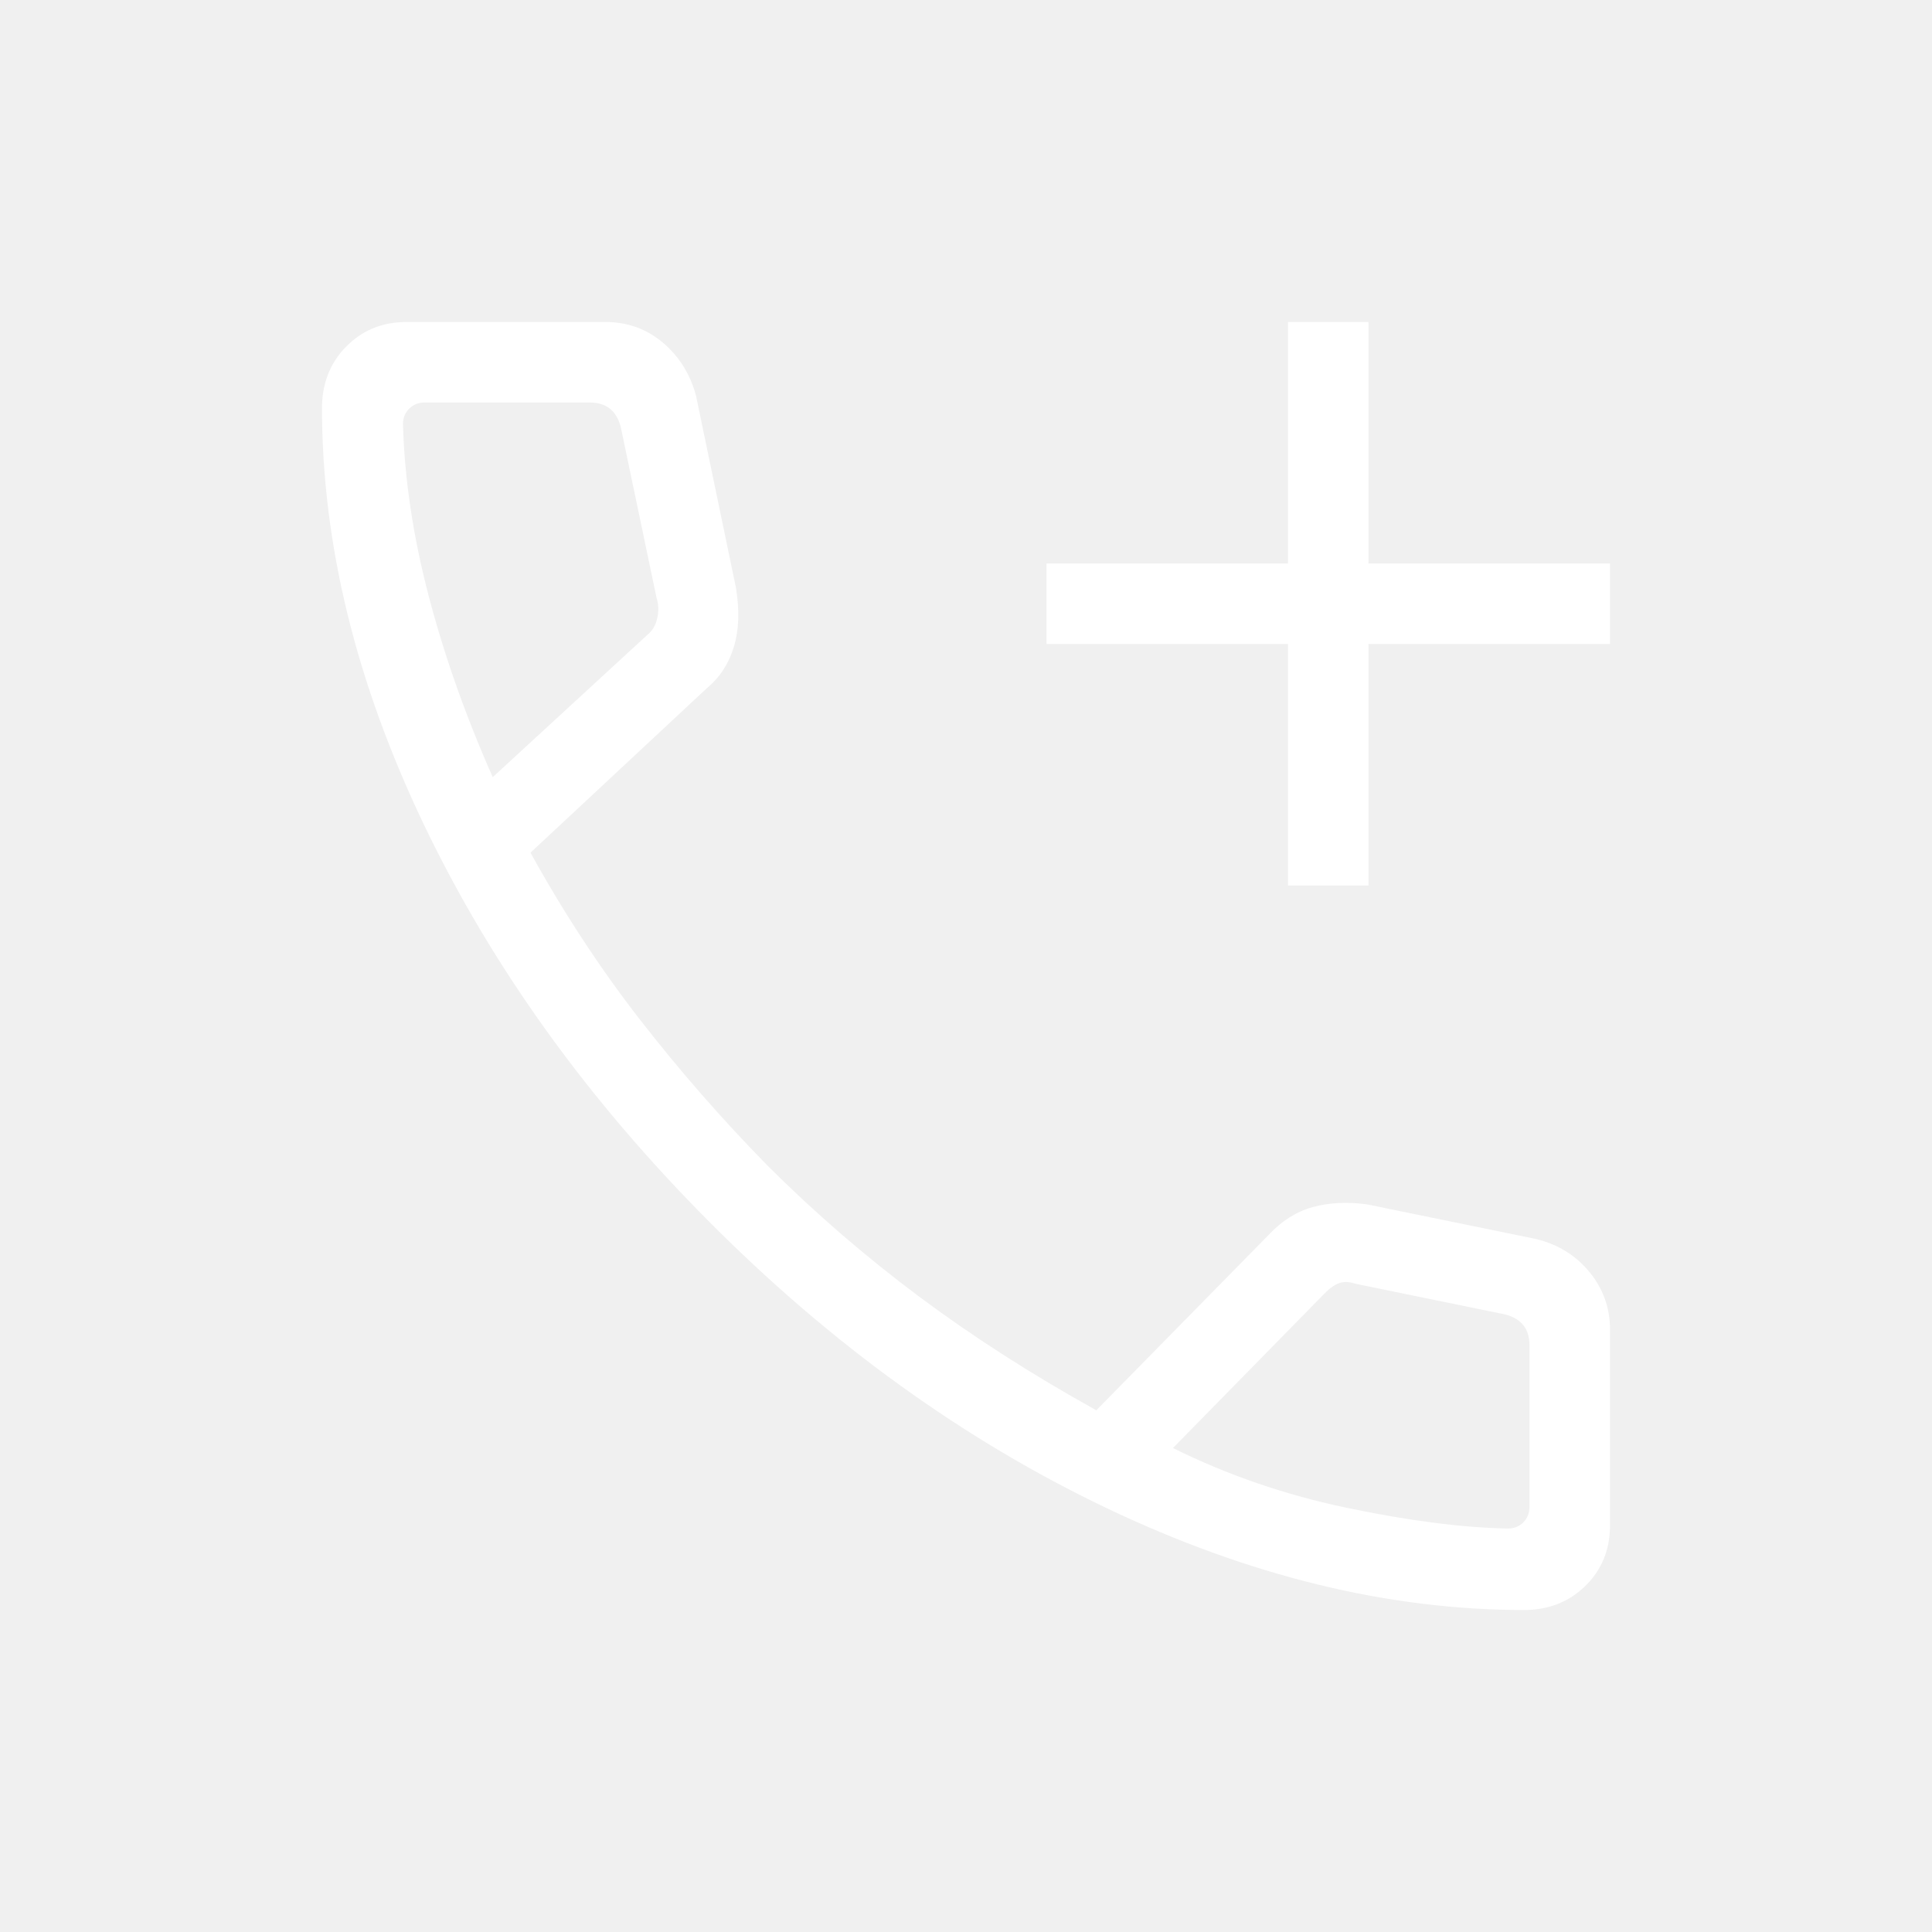
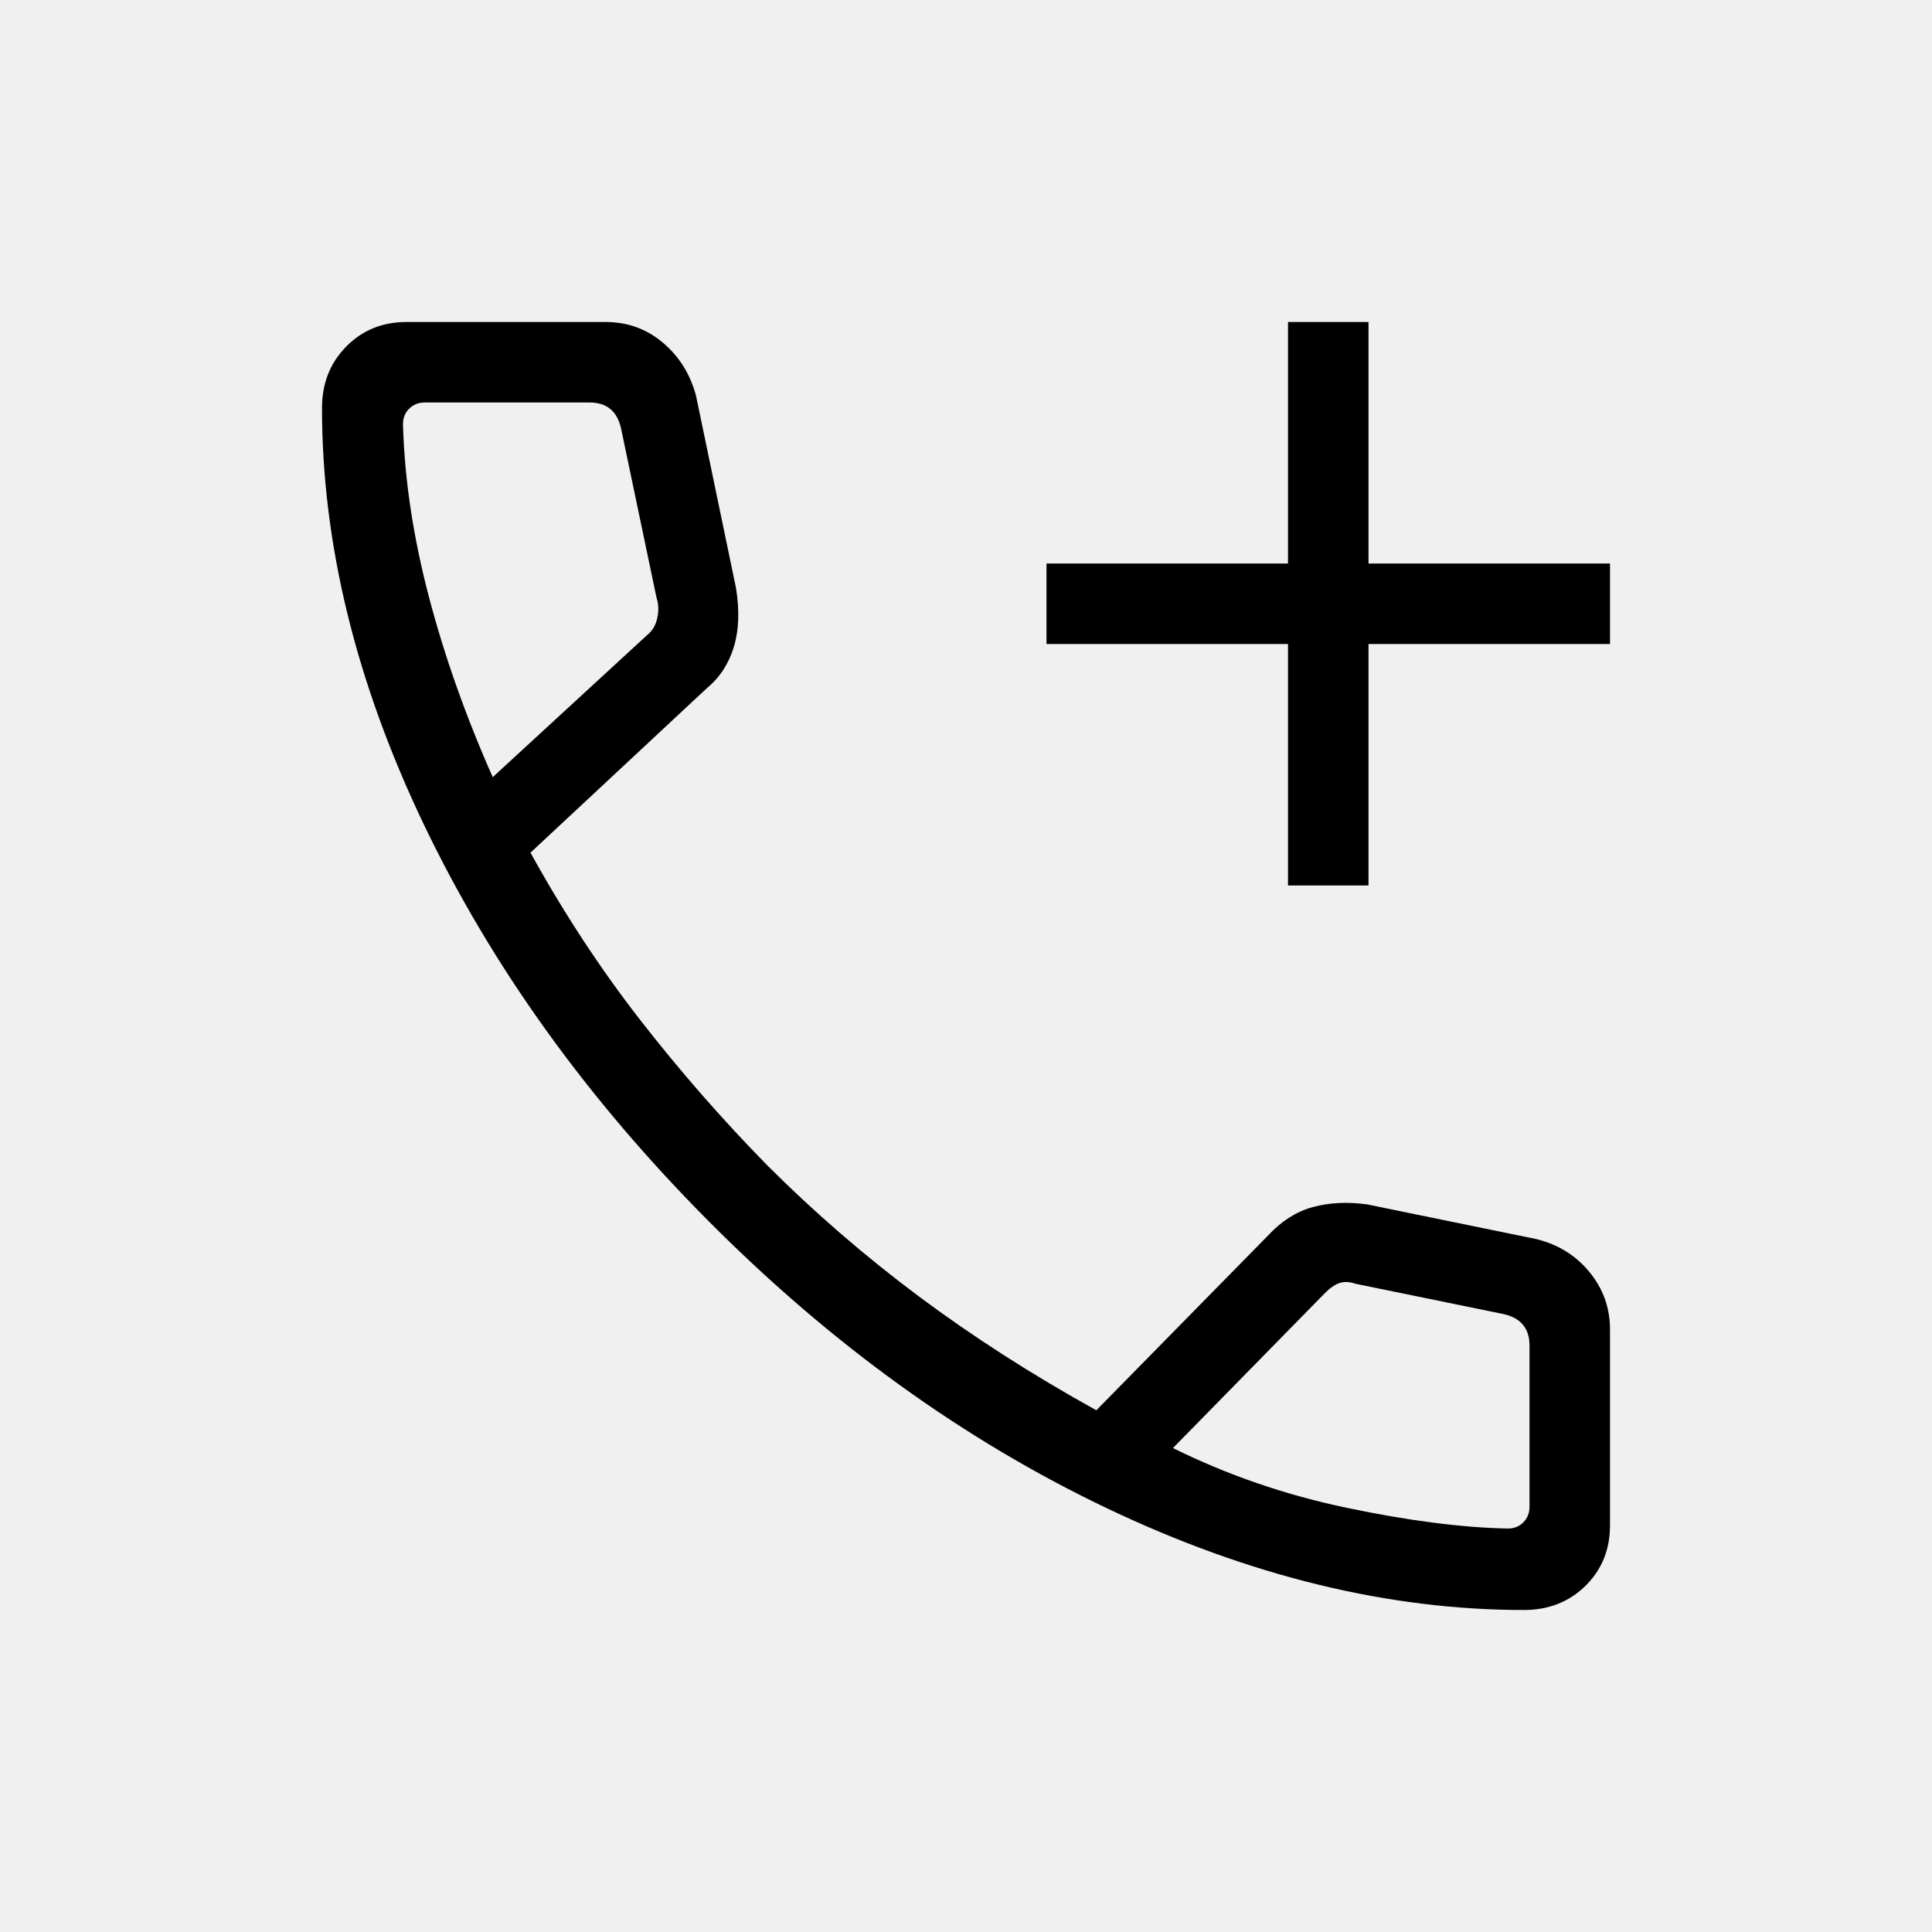
<svg xmlns="http://www.w3.org/2000/svg" width="24" height="24" viewBox="0 0 24 24" fill="none">
  <mask id="mask0_2027_360" style="mask-type:alpha" maskUnits="userSpaceOnUse" x="0" y="0" width="24" height="24">
    <rect width="24" height="24" fill="#D9D9D9" />
  </mask>
  <g mask="url(#mask0_2027_360)">
-     <path d="M16 11V8H13V7H16V4H17V7H20V8H17V11H16ZM18.931 20C17.245 20 15.517 19.578 13.746 18.734C11.976 17.889 10.331 16.704 8.812 15.179C7.292 13.653 6.111 12.008 5.266 10.244C4.422 8.48 4 6.755 4 5.069C4 4.764 4.1 4.509 4.3 4.306C4.5 4.102 4.75 4 5.05 4H7.523C7.795 4 8.032 4.086 8.235 4.257C8.437 4.428 8.574 4.647 8.646 4.915L9.142 7.3C9.188 7.58 9.18 7.824 9.117 8.033C9.054 8.242 8.944 8.413 8.784 8.546L6.59 10.592C7.001 11.337 7.454 12.029 7.951 12.668C8.448 13.307 8.978 13.913 9.54 14.485C10.121 15.065 10.746 15.605 11.415 16.105C12.085 16.604 12.819 17.076 13.619 17.519L15.758 15.342C15.921 15.167 16.104 15.051 16.307 14.995C16.51 14.939 16.735 14.928 16.981 14.961L19.084 15.392C19.356 15.459 19.577 15.596 19.746 15.803C19.915 16.01 20 16.247 20 16.515V18.95C20 19.25 19.898 19.5 19.695 19.7C19.491 19.9 19.236 20 18.931 20ZM6.121 9.654L8.04 7.888C8.104 7.837 8.146 7.767 8.165 7.677C8.185 7.587 8.181 7.504 8.156 7.427L7.712 5.308C7.686 5.205 7.641 5.128 7.577 5.077C7.513 5.026 7.429 5 7.327 5H5.275C5.198 5 5.134 5.026 5.083 5.077C5.031 5.128 5.006 5.192 5.006 5.269C5.025 5.953 5.132 6.666 5.327 7.41C5.522 8.153 5.787 8.901 6.121 9.654ZM14.571 17.988C15.247 18.323 15.967 18.571 16.732 18.731C17.496 18.891 18.163 18.977 18.731 18.988C18.808 18.988 18.872 18.963 18.923 18.912C18.974 18.86 19 18.796 19 18.719V16.712C19 16.609 18.974 16.526 18.923 16.462C18.872 16.398 18.795 16.353 18.692 16.327L16.842 15.948C16.765 15.922 16.698 15.919 16.64 15.938C16.583 15.958 16.522 15.999 16.458 16.064L14.571 17.988Z" fill="white" />
+     <path d="M16 11V8H13V7H16V4H17V7H20V8H17V11H16ZM18.931 20C17.245 20 15.517 19.578 13.746 18.734C11.976 17.889 10.331 16.704 8.812 15.179C7.292 13.653 6.111 12.008 5.266 10.244C4.422 8.48 4 6.755 4 5.069C4 4.764 4.1 4.509 4.3 4.306C4.5 4.102 4.75 4 5.05 4H7.523C7.795 4 8.032 4.086 8.235 4.257C8.437 4.428 8.574 4.647 8.646 4.915L9.142 7.3C9.188 7.58 9.18 7.824 9.117 8.033C9.054 8.242 8.944 8.413 8.784 8.546L6.59 10.592C7.001 11.337 7.454 12.029 7.951 12.668C8.448 13.307 8.978 13.913 9.54 14.485C10.121 15.065 10.746 15.605 11.415 16.105C12.085 16.604 12.819 17.076 13.619 17.519L15.758 15.342C15.921 15.167 16.104 15.051 16.307 14.995C16.51 14.939 16.735 14.928 16.981 14.961L19.084 15.392C19.356 15.459 19.577 15.596 19.746 15.803C19.915 16.01 20 16.247 20 16.515V18.95C20 19.25 19.898 19.5 19.695 19.7C19.491 19.9 19.236 20 18.931 20ZM6.121 9.654L8.04 7.888C8.104 7.837 8.146 7.767 8.165 7.677C8.185 7.587 8.181 7.504 8.156 7.427L7.712 5.308C7.686 5.205 7.641 5.128 7.577 5.077C7.513 5.026 7.429 5 7.327 5H5.275C5.198 5 5.134 5.026 5.083 5.077C5.031 5.128 5.006 5.192 5.006 5.269C5.025 5.953 5.132 6.666 5.327 7.41C5.522 8.153 5.787 8.901 6.121 9.654ZM14.571 17.988C15.247 18.323 15.967 18.571 16.732 18.731C17.496 18.891 18.163 18.977 18.731 18.988C18.808 18.988 18.872 18.963 18.923 18.912C18.974 18.86 19 18.796 19 18.719V16.712C19 16.609 18.974 16.526 18.923 16.462C18.872 16.398 18.795 16.353 18.692 16.327L16.842 15.948C16.765 15.922 16.698 15.919 16.64 15.938C16.583 15.958 16.522 15.999 16.458 16.064L14.571 17.988Z" fill="currentColor" />
  </g>
</svg>
